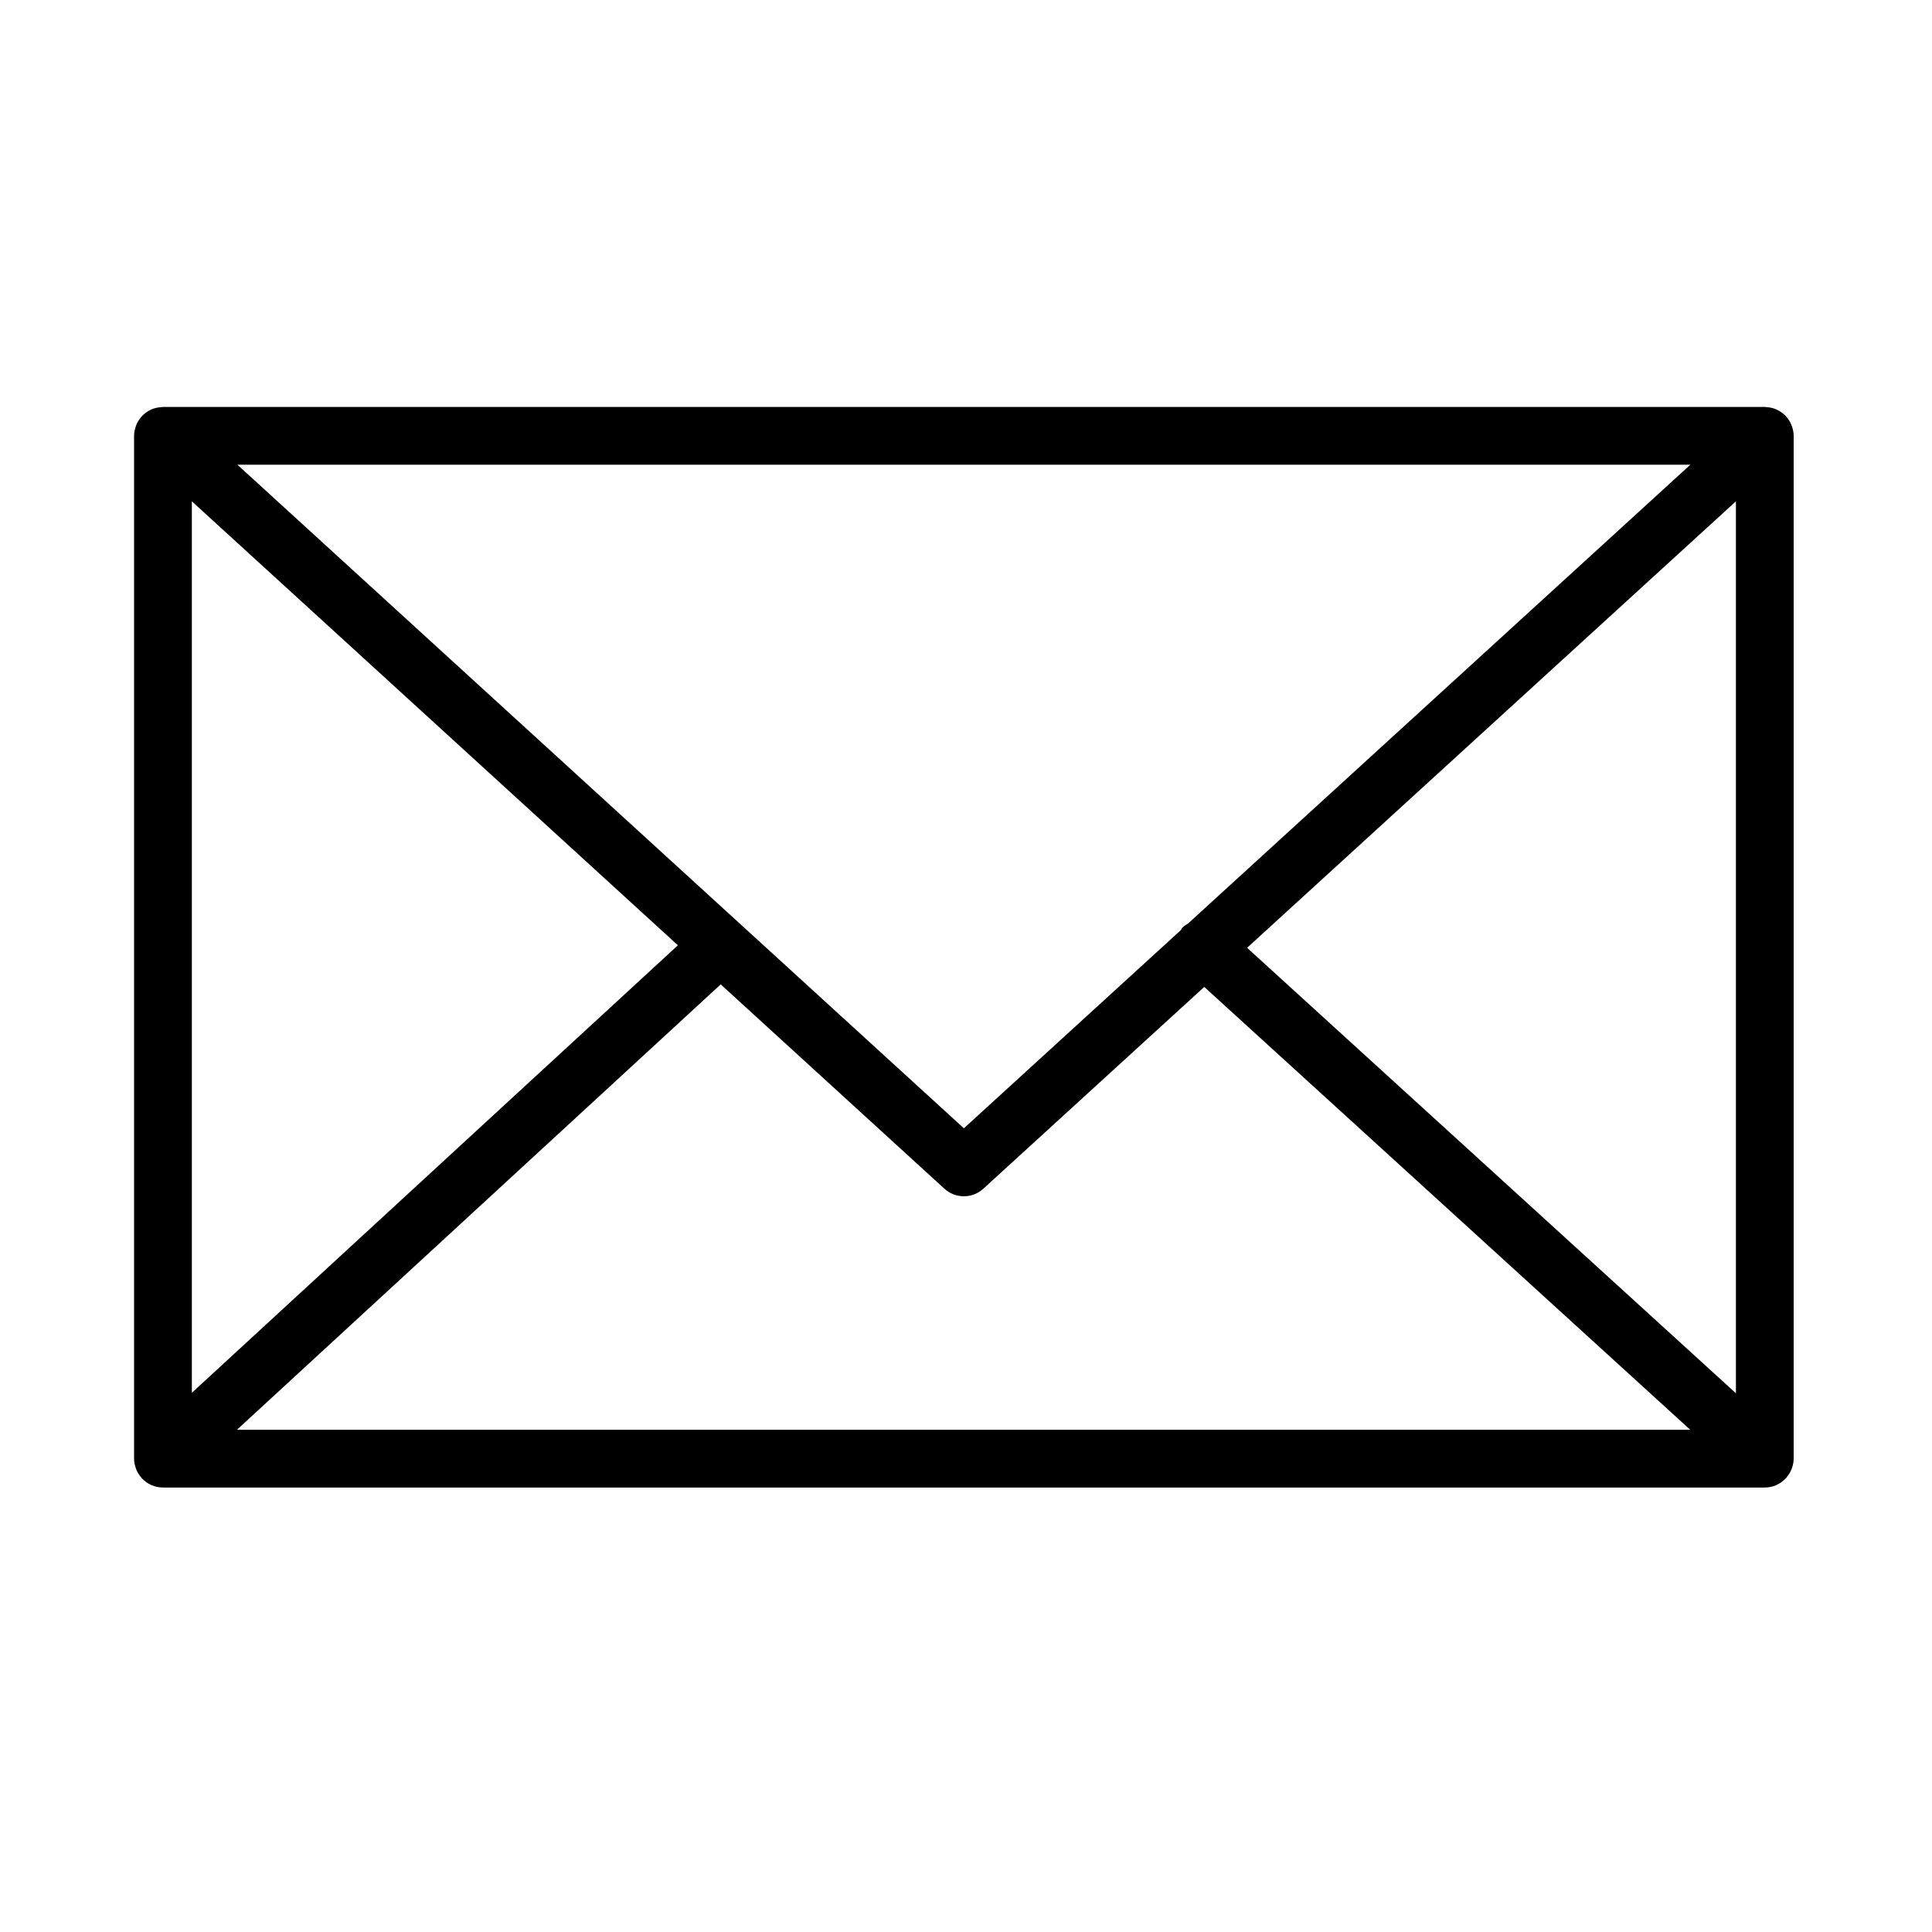
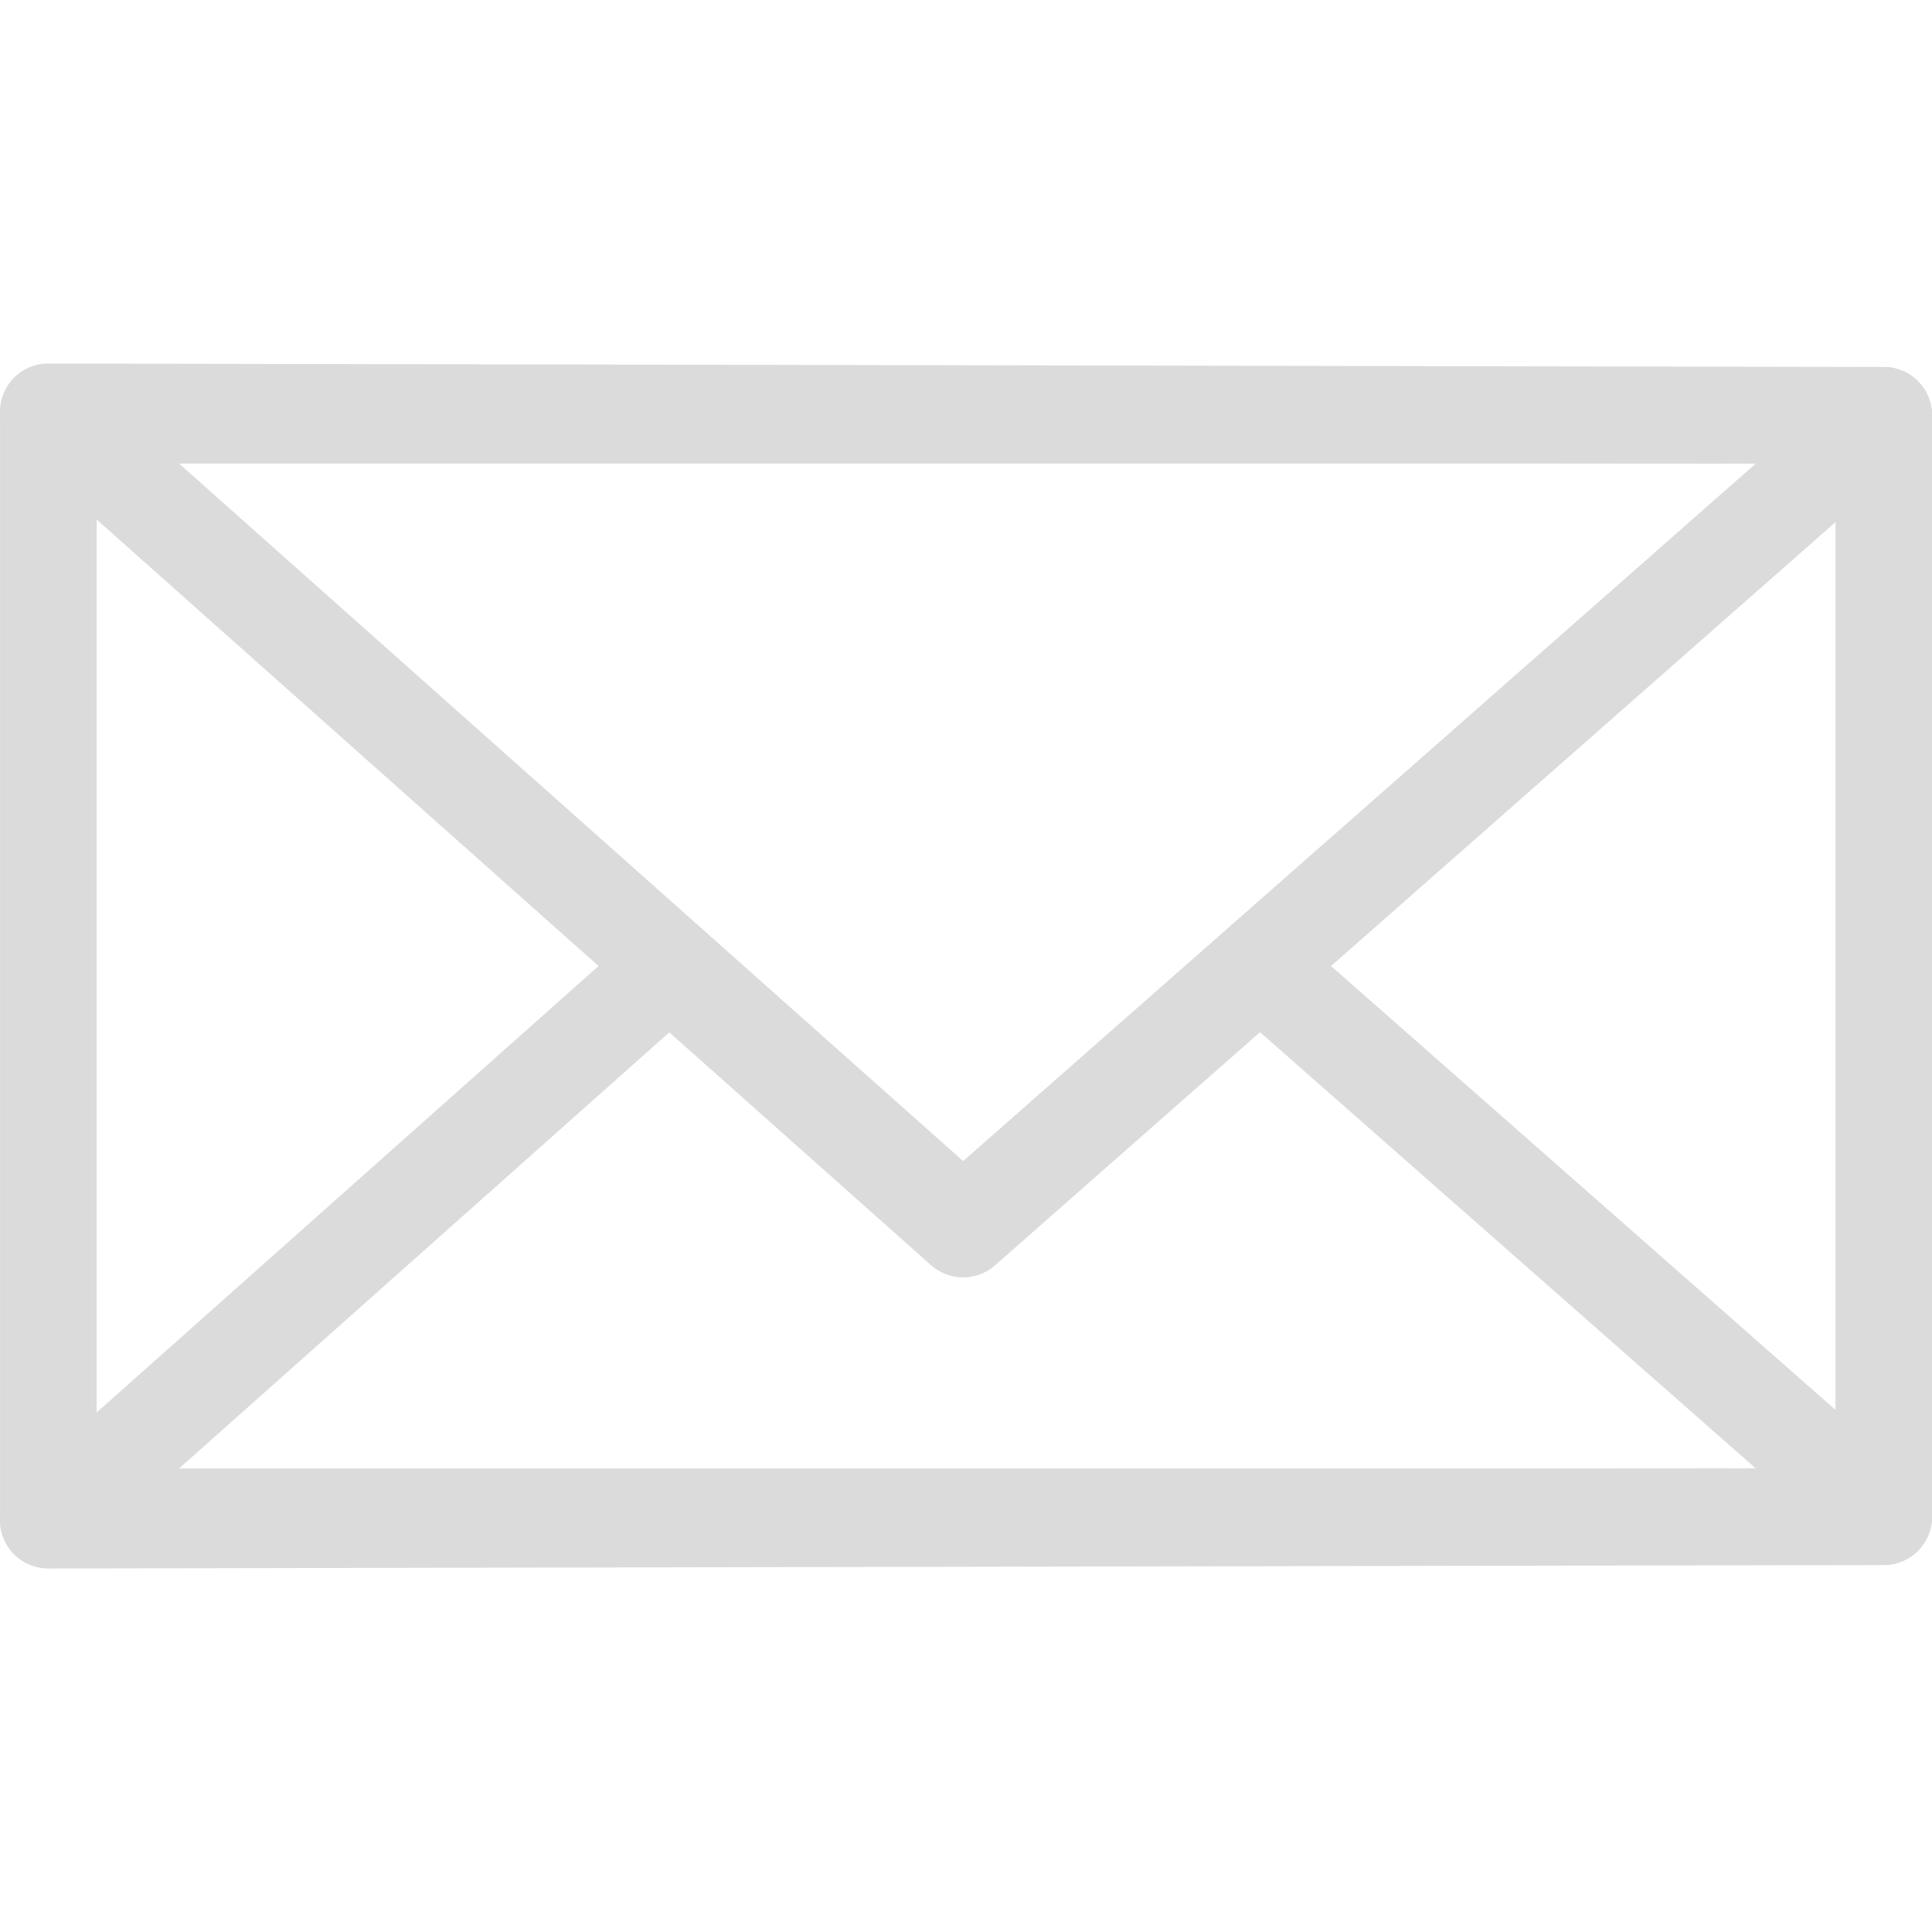
- <svg xmlns="http://www.w3.org/2000/svg" id="Layer_1" style="enable-background:new 0 0 100.354 100.352;" version="1.1" viewBox="0 0 100.354 100.352" xml:space="preserve">
-   <path d="M93.09,76.224c0.047-0.145,0.079-0.298,0.079-0.459V22.638c0-0.162-0.032-0.316-0.08-0.462  c-0.007-0.02-0.011-0.04-0.019-0.06c-0.064-0.171-0.158-0.325-0.276-0.46c-0.008-0.009-0.009-0.02-0.017-0.029  c-0.005-0.005-0.011-0.007-0.016-0.012c-0.126-0.134-0.275-0.242-0.442-0.323c-0.013-0.006-0.023-0.014-0.036-0.02  c-0.158-0.071-0.33-0.111-0.511-0.123c-0.018-0.001-0.035-0.005-0.053-0.005c-0.017-0.001-0.032-0.005-0.049-0.005H8.465  c-0.017,0-0.033,0.004-0.05,0.005c-0.016,0.001-0.032,0.004-0.048,0.005c-0.183,0.012-0.358,0.053-0.518,0.125  c-0.01,0.004-0.018,0.011-0.028,0.015c-0.17,0.081-0.321,0.191-0.448,0.327c-0.005,0.005-0.011,0.006-0.016,0.011  c-0.008,0.008-0.009,0.019-0.017,0.028c-0.118,0.135-0.213,0.29-0.277,0.461c-0.008,0.02-0.012,0.04-0.019,0.061  c-0.048,0.146-0.08,0.3-0.08,0.462v53.128c0,0.164,0.033,0.32,0.082,0.468c0.007,0.02,0.011,0.039,0.018,0.059  c0.065,0.172,0.161,0.327,0.28,0.462c0.007,0.008,0.009,0.018,0.016,0.026c0.006,0.007,0.014,0.011,0.021,0.018  c0.049,0.051,0.103,0.096,0.159,0.14c0.025,0.019,0.047,0.042,0.073,0.06c0.066,0.046,0.137,0.083,0.21,0.117  c0.018,0.008,0.034,0.021,0.052,0.028c0.181,0.077,0.38,0.121,0.589,0.121h83.204c0.209,0,0.408-0.043,0.589-0.121  c0.028-0.012,0.054-0.03,0.081-0.044c0.062-0.031,0.124-0.063,0.181-0.102c0.03-0.021,0.057-0.048,0.086-0.071  c0.051-0.041,0.101-0.082,0.145-0.129c0.008-0.008,0.017-0.014,0.025-0.022c0.008-0.009,0.01-0.021,0.018-0.03  c0.117-0.134,0.211-0.288,0.275-0.458C93.078,76.267,93.083,76.246,93.09,76.224z M9.965,26.04l25.247,23.061L9.965,72.346V26.04z   M61.711,47.971c-0.104,0.068-0.214,0.125-0.301,0.221c-0.033,0.036-0.044,0.083-0.073,0.121l-11.27,10.294L12.331,24.138h75.472  L61.711,47.971z M37.436,51.132l11.619,10.613c0.287,0.262,0.649,0.393,1.012,0.393s0.725-0.131,1.011-0.393l11.475-10.481  l25.243,23.002H12.309L37.436,51.132z M64.778,49.232L90.169,26.04v46.33L64.778,49.232z" />
+ <svg xmlns="http://www.w3.org/2000/svg" viewBox="0 0 185.208 185.208">
+   <g transform="translate(952.567 -1192.557)">
+     <path d="M-172.905-1050.923c3.398-2.537 2.999-7.828 0-10.827l-36.204-36.205c-3-2.999-7.829-2.999-10.828 0l-58.717 58.615-58.638 58.536c-3.025 18.772-6.13 37.622-9.156 56.394l56.181-9.368c30.373-30.373 44.725-44.671 59.212-59.103 14.486-14.432 28.733-28.625 58.15-58.042z" opacity="1" fill="none" fill-opacity="1" fill-rule="nonzero" stroke="#dbdbdb" stroke-width="9.26" stroke-linecap="round" stroke-linejoin="round" stroke-miterlimit="6.2" stroke-dasharray="none" stroke-dashoffset="0" stroke-opacity="1" paint-order="normal" class="stroke-000000" />
+     <rect height="67.307" ry="5.082" transform="rotate(135)" width="11.067" x="-601.165" y="865.359" opacity="1" fill="#dbdbdb" fill-opacity="1" fill-rule="nonzero" stroke="none" stroke-width="9.26" stroke-linecap="round" stroke-linejoin="round" stroke-miterlimit="6.2" stroke-dasharray="none" stroke-dashoffset="0" stroke-opacity="1" paint-order="normal" class="fill-000000" />
+     <path d="m-312.874-925.234-32.299-32.298-1.275 33.122z" fill="#dbdbdb" stroke="none" stroke-width=".265px" stroke-linecap="butt" stroke-linejoin="miter" stroke-opacity="1" class="fill-000000" />
+     <rect height="67.307" ry="5.082" transform="rotate(135)" width="11.067" x="-467.454" y="865.783" opacity="1" fill="#dbdbdb" fill-opacity="1" fill-rule="nonzero" stroke="none" stroke-width="9.26" stroke-linecap="round" stroke-linejoin="round" stroke-miterlimit="6.2" stroke-dasharray="none" stroke-dashoffset="0" stroke-opacity="1" paint-order="normal" class="fill-000000" />
+   </g>
+   <g transform="translate(221.447 -535.307)">
+     <ellipse cx="-352.555" cy="-1716.312" rx="5.334" ry="5.342" opacity="1" fill="#dbdbdb" fill-opacity="1" fill-rule="nonzero" stroke="none" stroke-width="9.26" stroke-linecap="round" stroke-linejoin="round" stroke-miterlimit="4" stroke-dasharray="none" stroke-dashoffset="0" stroke-opacity="1" paint-order="normal" class="fill-000000" />
+     <path d="M-352.555-1698.49v37.859" fill="none" stroke="#dbdbdb" stroke-width="9.26" stroke-linecap="round" stroke-linejoin="round" stroke-miterlimit="4" stroke-dasharray="none" stroke-opacity="1" class="stroke-000000" />
+     <path d="M-436.722-1743.288a3.806 3.806 0 0 0-3.807 3.822v103.568a3.807 3.807 0 0 0 3.807 3.823h23.24v36.286l71.375-36.286h73.718a3.807 3.807 0 0 0 3.808-3.823v-103.568a3.807 3.807 0 0 0-3.808-3.822z" opacity="1" fill="none" fill-opacity="1" fill-rule="nonzero" stroke="#dbdbdb" stroke-width="9.26" stroke-linecap="round" stroke-linejoin="round" stroke-miterlimit="6.2" stroke-dasharray="none" stroke-dashoffset="0" stroke-opacity="1" paint-order="normal" class="stroke-000000" />
+   </g>
+   <path d="M-1849.964-304.31h41.123l69.633-108.803h65.031M-1674.177-413.113l-39.659-19.993M-1674.177-413.113l-39.659 19.993M-1674.177-304.31l-39.659-19.993M-1674.177-304.31l-39.659 19.993" transform="translate(800.598 -640.885)" fill="none" stroke="#dbdbdb" stroke-width="9.26" stroke-linecap="round" stroke-linejoin="round" stroke-miterlimit="4" stroke-dasharray="none" stroke-opacity="1" class="stroke-000000" />
+   <path d="M-1850.01-413.105h41.122l69.633 108.803h65.031" transform="translate(800.598 -640.885)" fill="none" stroke="#dbdbdb" stroke-width="9.26" stroke-linecap="round" stroke-linejoin="round" stroke-miterlimit="4" stroke-dasharray="none" stroke-opacity="1" class="stroke-000000" />
+   <path d="M-867.121-414.187h104.674a6.063 6.063 0 0 1 6.088 6.065v144.094a6.063 6.063 0 0 1-6.088 6.064h-104.674a6.063 6.063 0 0 1-6.088-6.064v-144.094a6.063 6.063 0 0 1 6.088-6.065z" transform="translate(-152.686 -1062.231)" opacity="1" fill="none" fill-opacity="1" fill-rule="nonzero" stroke="#dbdbdb" stroke-width="9.26" stroke-linecap="round" stroke-linejoin="round" stroke-miterlimit="6.2" stroke-dasharray="none" stroke-dashoffset="0" stroke-opacity="1" paint-order="normal" class="stroke-000000" />
+   <path d="M-872.764-428.604h116.317M-847.834-394.01v115.87M-814.784-394.01v115.87M-781.734-394.01v115.87M-831.685-433.911h34.16" transform="translate(-152.686 -1062.231)" fill="none" stroke="#dbdbdb" stroke-width="9.26" stroke-linecap="round" stroke-linejoin="round" stroke-miterlimit="4" stroke-dasharray="none" stroke-opacity="1" class="stroke-000000" />
+   <path d="M-508.094-666.261v50.635c0 1.263-.843 2.28-1.89 2.28h-172.174c-1.047 0-1.89-1.017-1.89-2.28v-50.635" transform="translate(-1598.046 -706.143)" opacity="1" fill="none" fill-opacity="1" fill-rule="nonzero" stroke="#dbdbdb" stroke-width="9.26" stroke-linecap="round" stroke-linejoin="round" stroke-miterlimit="6.2" stroke-dasharray="none" stroke-dashoffset="0" stroke-opacity="1" paint-order="normal" class="stroke-000000" />
+   <path d="M-155.801-47.138v-150.835M-155.801-197.973l-43.482 44.424M-155.801-197.973l43.481 44.424" transform="matrix(1 0 0 -1 -2038.315 -1543.921)" fill="none" stroke="#dbdbdb" stroke-width="9.26" stroke-linecap="round" stroke-linejoin="round" stroke-miterlimit="4" stroke-dasharray="none" stroke-opacity="1" class="stroke-000000" />
+   <path d="M-190.138-620.904v-175.781M-154.995-620.804h-70.287M-154.995-796.785h-70.286" transform="translate(-1608.223 -699.374)" fill="none" stroke="#dbdbdb" stroke-width="9.26" stroke-linecap="round" stroke-linejoin="round" stroke-miterlimit="4" stroke-dasharray="none" stroke-opacity="1" class="stroke-000000" />
+   <path d="M-1004.936-1676.12h175.823M-1004.936-1735.305h175.823M-1004.936-1616.934h175.823" transform="translate(394.573 -528.726)" fill="none" stroke="#dbdbdb" stroke-width="9.26" stroke-linecap="round" stroke-linejoin="round" stroke-miterlimit="4" stroke-dasharray="none" stroke-opacity="1" class="stroke-000000" />
+   <g stroke-width=".7">
+     <path d="M-127.05-111.185v84.94h-97.204v-120.686 0h59.76" transform="matrix(1.40223 0 0 1.45557 910.18 -1653.36)" opacity="1" fill="none" fill-opacity="1" fill-rule="nonzero" stroke="#dbdbdb" stroke-width="6.482" stroke-linecap="round" stroke-linejoin="round" stroke-miterlimit="6.2" stroke-dasharray="none" stroke-dashoffset="0" stroke-opacity="1" paint-order="normal" class="stroke-000000" />
+     <path d="M-128.344-109.95h-36.15c-.717 0-1.294-.55-1.294-1.235v-34.51c0-.685.577-1.236 1.294-1.236l37.444 35.746c0 .684-.577 1.235-1.294 1.235z" transform="matrix(1.40223 0 0 1.45557 910.18 -1653.36)" opacity="1" fill="none" fill-opacity="1" fill-rule="nonzero" stroke="#dbdbdb" stroke-width="6.482" stroke-linecap="round" stroke-linejoin="round" stroke-miterlimit="4" stroke-dasharray="none" stroke-dashoffset="0" stroke-opacity="1" paint-order="normal" class="stroke-000000" />
+   </g>
+   <g stroke-width=".715">
+     <g stroke-width=".872">
+       <path d="M1064.034-145.824v108.35h-118.37v-153.947 0h72.773" transform="matrix(1.15126 0 0 1.14297 -1679.299 -1277.358)" opacity="1" fill="none" fill-opacity="1" fill-rule="nonzero" stroke="#dbdbdb" stroke-width="8.073" stroke-linecap="round" stroke-linejoin="round" stroke-miterlimit="6.2" stroke-dasharray="none" stroke-dashoffset="0" stroke-opacity="1" paint-order="normal" class="stroke-000000" />
+       <path d="M1062.458-144.248h-44.021a1.572 1.572 0 0 1-1.576-1.576v-44.021c0-.873.703-1.576 1.576-1.576l45.597 45.597c0 .873-.703 1.576-1.576 1.576z" transform="matrix(1.15126 0 0 1.14297 -1679.299 -1277.358)" opacity="1" fill="none" fill-opacity="1" fill-rule="nonzero" stroke="#dbdbdb" stroke-width="8.073" stroke-linecap="round" stroke-linejoin="round" stroke-miterlimit="4" stroke-dasharray="none" stroke-dashoffset="0" stroke-opacity="1" paint-order="normal" class="stroke-000000" />
+     </g>
+     <path d="M-203.727-65.836h56.15M-203.727-86.588h56.15M-203.727-45.084h56.15" transform="matrix(1.40338 0 0 1.39531 -274.77 -1289.345)" fill="none" stroke="#dbdbdb" stroke-width="6.618" stroke-linecap="round" stroke-linejoin="round" stroke-miterlimit="4" stroke-dasharray="none" stroke-opacity="1" class="stroke-000000" />
+   </g>
+   <path d="M-1479.304-1348.614h131.96l43.988 43.987v131.961h-175.948v-175.948z" transform="translate(848.772 -518.755)" opacity="1" fill="none" fill-opacity="1" fill-rule="nonzero" stroke="#dbdbdb" stroke-width="9.26" stroke-linecap="butt" stroke-linejoin="round" stroke-miterlimit="4" stroke-dasharray="none" stroke-dashoffset="0" stroke-opacity="1" paint-order="normal" class="stroke-000000" />
+   <path d="M-1427.669-1348.614h72.677v47.425h-72.677z" transform="translate(848.772 -518.755)" opacity="1" fill="none" fill-opacity="1" fill-rule="nonzero" stroke="#dbdbdb" stroke-width="9.26" stroke-linecap="butt" stroke-linejoin="round" stroke-miterlimit="4" stroke-dasharray="none" stroke-dashoffset="0" stroke-opacity="1" paint-order="normal" class="stroke-000000" />
+   <path d="M-1377.394-1332.878v15.496" transform="translate(848.772 -518.755)" fill="none" stroke="#dbdbdb" stroke-width="9.26" stroke-linecap="round" stroke-linejoin="round" stroke-miterlimit="4" stroke-dasharray="none" stroke-opacity="1" class="stroke-000000" />
+   <g stroke-width=".868">
+     <path d="M-3414.003 67.181h98.601v61.57h-98.601z" transform="matrix(1.15223 0 0 1.15223 3334.345 -1839.771)" opacity="1" fill="none" fill-opacity="1" fill-rule="nonzero" stroke="#dbdbdb" stroke-width="8.037" stroke-linecap="butt" stroke-linejoin="round" stroke-miterlimit="4" stroke-dasharray="none" stroke-dashoffset="0" stroke-opacity="1" paint-order="normal" class="stroke-000000" />
+     <g stroke-width=".868">
+       <path d="M-3332.235 86.816h-64.935M-3332.235 109.116h-64.935" transform="matrix(1.15223 0 0 1.15223 3334.345 -1839.771)" fill="none" stroke="#dbdbdb" stroke-width="8.037" stroke-linecap="round" stroke-linejoin="round" stroke-miterlimit="4" stroke-dasharray="none" stroke-opacity="1" class="stroke-000000" />
+     </g>
+   </g>
+   <path d="M-270.94-413.34v22.494m-104.458 0v-62.72h64.22" transform="translate(1470.528 -1839.253)" opacity="1" fill="none" fill-opacity="1" fill-rule="nonzero" stroke="#dbdbdb" stroke-width="9.26" stroke-linecap="butt" stroke-linejoin="round" stroke-miterlimit="6.2" stroke-dasharray="none" stroke-dashoffset="0" stroke-opacity="1" paint-order="normal" class="stroke-000000" />
+   <path d="M-272.332-411.949h-38.847c-.77 0-1.39-.62-1.39-1.39v-38.837c0-.77.62-1.39 1.39-1.39l40.238 40.227c0 .77-.62 1.39-1.39 1.39z" transform="translate(1470.528 -1839.253)" opacity="1" fill="none" fill-opacity="1" fill-rule="nonzero" stroke="#dbdbdb" stroke-width="9.26" stroke-linecap="round" stroke-linejoin="round" stroke-miterlimit="4" stroke-dasharray="none" stroke-dashoffset="0" stroke-opacity="1" paint-order="normal" class="stroke-000000" />
+   <path d="M-263.93-373.522h12.753" transform="translate(1470.528 -1839.253)" fill="none" stroke="#dbdbdb" stroke-width="9.26" stroke-linecap="round" stroke-linejoin="round" stroke-miterlimit="4" stroke-dasharray="none" stroke-opacity="1" class="stroke-000000" />
+   <path d="M-374.822-325.246h-36.322v-64.504h175.948v64.504h-33.492" transform="translate(1470.528 -1839.253)" opacity="1" fill="none" fill-opacity="1" fill-rule="nonzero" stroke="#dbdbdb" stroke-width="9.26" stroke-linecap="butt" stroke-linejoin="round" stroke-miterlimit="4" stroke-dasharray="none" stroke-dashoffset="0" stroke-opacity="1" paint-order="normal" class="stroke-000000" />
+   <path d="M-181.739-68.86h60.34M-181.739-50.007h60.34" transform="translate(1298.927 -2087.982)" fill="none" stroke="#dbdbdb" stroke-width="9.26" stroke-linecap="round" stroke-linejoin="round" stroke-miterlimit="4" stroke-dasharray="none" stroke-opacity="1" class="stroke-000000" />
+   <path d="M-204.636-89.977h106.135v61.087h-106.135z" transform="translate(1298.927 -2087.982)" opacity="1" fill="none" fill-opacity="1" fill-rule="nonzero" stroke="#dbdbdb" stroke-width="9.26" stroke-linecap="butt" stroke-linejoin="round" stroke-miterlimit="4" stroke-dasharray="none" stroke-dashoffset="0" stroke-opacity="1" paint-order="normal" class="stroke-000000" />
+   <path d="m-1479.199 143.768 175.855-175.855M-1479.199-32.087l175.855 175.855" transform="translate(-407.09 -705.006)" fill="none" stroke="#dbdbdb" stroke-width="9.26" stroke-linecap="round" stroke-linejoin="round" stroke-miterlimit="4" stroke-dasharray="none" stroke-opacity="1" class="stroke-000000" />
+   <g transform="translate(482.298 -865.099)">
+     <ellipse cx="-344.666" cy="-2283.139" rx="57.372" ry="56.435" transform="rotate(-45.005)" opacity="1" fill="none" fill-opacity="1" fill-rule="nonzero" stroke="#dbdbdb" stroke-width="9.26" stroke-linecap="round" stroke-linejoin="round" stroke-miterlimit="4" stroke-dasharray="none" stroke-dashoffset="0" stroke-opacity="1" paint-order="normal" class="stroke-000000" />
+     <path d="m-1738.941-1251.822-79.106-79.12" fill="none" stroke="#dbdbdb" stroke-width="9.26" stroke-linecap="round" stroke-linejoin="round" stroke-miterlimit="4" stroke-dasharray="none" stroke-opacity="1" class="stroke-000000" />
+   </g>
+   <path d="M-925.982-1197.013h-35.149v-18.315 0h35.149z" transform="translate(1230.336 -652.04)" opacity="1" fill="none" fill-opacity="1" fill-rule="nonzero" stroke="#dbdbdb" stroke-width="9.26" stroke-linecap="round" stroke-linejoin="round" stroke-miterlimit="6.2" stroke-dasharray="none" stroke-dashoffset="0" stroke-opacity="1" paint-order="normal" class="stroke-000000" />
+   <path d="M-80.133-22.106h-142.87v-157.632 0h142.87z" transform="translate(438.348 -1669.315)" opacity="1" fill="none" fill-opacity="1" fill-rule="nonzero" stroke="#dbdbdb" stroke-width="9.26" stroke-linecap="round" stroke-linejoin="round" stroke-miterlimit="6.2" stroke-dasharray="none" stroke-dashoffset="0" stroke-opacity="1" paint-order="normal" class="stroke-000000" />
+   <path d="M-106.552-167.136h-90.033v-6.89 0h90.033z" transform="translate(438.348 -1669.315)" opacity="1" fill="none" fill-opacity="1" fill-rule="nonzero" stroke="#dbdbdb" stroke-width="9.26" stroke-linecap="round" stroke-linejoin="round" stroke-miterlimit="6.2" stroke-dasharray="none" stroke-dashoffset="0" stroke-opacity="1" paint-order="normal" class="stroke-000000" />
+   <g stroke-width=".859">
+     <path d="M-3788.422-212.559h68.377M-3788.422-237.183h68.377M-3788.422-187.934h68.377M-3788.991-163.31h68.377" transform="matrix(1.16492 0 0 1.16273 4660.502 -1532.594)" fill="none" stroke="#dbdbdb" stroke-width="7.957" stroke-linecap="round" stroke-linejoin="round" stroke-miterlimit="4" stroke-dasharray="none" stroke-opacity="1" class="stroke-000000" />
+   </g>
+   <g transform="translate(-1540.737 -705.196)">
+     <ellipse cx="704.225" cy="-258.695" rx="23.977" ry="23.822" transform="matrix(.5075 -.86165 .8703 .49253 0 0)" opacity="1" fill="none" fill-opacity="1" fill-rule="nonzero" stroke="#dbdbdb" stroke-width="9.261" stroke-linecap="round" stroke-linejoin="round" stroke-miterlimit="4" stroke-dasharray="none" stroke-dashoffset="0" stroke-opacity="1" paint-order="normal" class="stroke-000000" />
+     <path d="m185.263-702.973-32.843-18.586" fill="none" stroke="#dbdbdb" stroke-width="9.26" stroke-linecap="round" stroke-linejoin="round" stroke-miterlimit="4" stroke-dasharray="none" stroke-opacity="1" class="stroke-000000" />
+     <ellipse cx="-519.544" cy="454.936" rx="23.977" ry="23.822" transform="matrix(.5075 .86165 .8703 -.49253 0 0)" opacity="1" fill="none" fill-opacity="1" fill-rule="nonzero" stroke="#dbdbdb" stroke-width="9.261" stroke-linecap="round" stroke-linejoin="round" stroke-miterlimit="4" stroke-dasharray="none" stroke-dashoffset="0" stroke-opacity="1" paint-order="normal" class="stroke-000000" />
+     <path d="m185.263-702.973-32.843 18.587M185.27-702.97l98.805-29.777M185.27-702.97l98.805 29.778" fill="none" stroke="#dbdbdb" stroke-width="9.26" stroke-linecap="round" stroke-linejoin="round" stroke-miterlimit="4" stroke-dasharray="none" stroke-opacity="1" class="stroke-000000" />
+   </g>
+   <g transform="matrix(1.5227 0 0 1.52124 316.385 -1420.395)" stroke-width=".657">
+     <path d="M-5468.298 2139.315v-72.696M-5468.298 2503.45v-246.957" transform="matrix(.26458 0 0 .26458 -244.173 -97.607)" fill="none" stroke="#dbdbdb" stroke-width="22.997" stroke-linecap="round" stroke-linejoin="round" stroke-miterlimit="4" stroke-dasharray="none" stroke-opacity="1" class="stroke-000000" />
+     <circle cx="-1690.993" cy="483.921" r="15.502" opacity="1" fill="none" fill-opacity="1" fill-rule="nonzero" stroke="#dbdbdb" stroke-width="6.085" stroke-linecap="round" stroke-linejoin="bevel" stroke-miterlimit="4" stroke-dasharray="none" stroke-dashoffset="0" stroke-opacity="1" paint-order="normal" class="stroke-000000" />
+   </g>
+   <g transform="matrix(1.5227 0 0 1.52124 318.893 -1420.395)" stroke-width=".657">
+     <path d="M-5314.755 2305.239v-238.62M-5314.755 2503.45v-81.033" transform="matrix(.26458 0 0 .26458 -244.173 -97.607)" fill="none" stroke="#dbdbdb" stroke-width="22.997" stroke-linecap="round" stroke-linejoin="round" stroke-miterlimit="4" stroke-dasharray="none" stroke-opacity="1" class="stroke-000000" />
+     <circle cx="-1650.368" cy="527.822" r="15.502" opacity="1" fill="none" fill-opacity="1" fill-rule="nonzero" stroke="#dbdbdb" stroke-width="6.085" stroke-linecap="round" stroke-linejoin="bevel" stroke-miterlimit="4" stroke-dasharray="none" stroke-dashoffset="0" stroke-opacity="1" paint-order="normal" class="stroke-000000" />
+   </g>
+   <g transform="matrix(1.5227 0 0 1.52124 274.192 -1418.768)" stroke-width=".657">
+     <path d="M-5044.034 2186.723v-124.144M-5044.034 2499.41V2303.9" transform="matrix(.26458 0 0 .26458 -244.173 -97.607)" fill="none" stroke="#dbdbdb" stroke-width="22.997" stroke-linecap="round" stroke-linejoin="round" stroke-miterlimit="4" stroke-dasharray="none" stroke-opacity="1" class="stroke-000000" />
+     <circle cx="-1578.74" cy="496.465" r="15.502" opacity="1" fill="none" fill-opacity="1" fill-rule="nonzero" stroke="#dbdbdb" stroke-width="6.085" stroke-linecap="round" stroke-linejoin="bevel" stroke-miterlimit="4" stroke-dasharray="none" stroke-dashoffset="0" stroke-opacity="1" paint-order="normal" class="stroke-000000" />
+   </g>
+   <path d="M-2262.117-1850.649h116.03v175.953h-116.03z" transform="translate(15.946 -16.722)" opacity="1" fill="none" fill-opacity="1" fill-rule="nonzero" stroke="#dbdbdb" stroke-width="9.26" stroke-linecap="round" stroke-linejoin="round" stroke-miterlimit="6.2" stroke-dasharray="none" stroke-dashoffset="0" stroke-opacity="1" paint-order="normal" class="stroke-000000" />
+   <path d="M-2212.108-1762.673h132.042M-2080.066-1762.673l-38.89 38.051M-2080.066-1762.673l-38.89-38.051" transform="translate(15.946 -16.722)" fill="none" stroke="#dbdbdb" stroke-width="9.26" stroke-linecap="round" stroke-linejoin="round" stroke-miterlimit="4" stroke-dasharray="none" stroke-opacity="1" class="stroke-000000" />
+   <path d="M-1895.171-1873.834h116.03v175.953h-116.03z" transform="translate(28.646 6.463)" opacity="1" fill="none" fill-opacity="1" fill-rule="nonzero" stroke="#dbdbdb" stroke-width="9.26" stroke-linecap="round" stroke-linejoin="round" stroke-miterlimit="6.2" stroke-dasharray="none" stroke-dashoffset="0" stroke-opacity="1" paint-order="normal" class="stroke-000000" />
+   <path d="M-1713.12-1785.858h-132.043M-1845.162-1785.858l38.889 38.051M-1845.162-1785.858l38.889-38.051" transform="translate(28.646 6.463)" fill="none" stroke="#dbdbdb" stroke-width="9.26" stroke-linecap="round" stroke-linejoin="round" stroke-miterlimit="4" stroke-dasharray="none" stroke-opacity="1" class="stroke-000000" />
+   <path d="M-822.946-666.604v50.635c0 1.263-.843 2.28-1.89 2.28H-997.01c-1.047 0-1.89-1.017-1.89-2.28v-50.635" transform="translate(-1649.078 -705.8)" opacity="1" fill="none" fill-opacity="1" fill-rule="nonzero" stroke="#dbdbdb" stroke-width="9.26" stroke-linecap="round" stroke-linejoin="round" stroke-miterlimit="6.2" stroke-dasharray="none" stroke-dashoffset="0" stroke-opacity="1" paint-order="normal" class="stroke-000000" />
+   <path d="M-155.801-47.138v-150.835M-155.801-197.973l-43.482 44.424M-155.801-197.973l43.481 44.424" transform="translate(-2404.2 -1298.81)" fill="none" stroke="#dbdbdb" stroke-width="9.26" stroke-linecap="round" stroke-linejoin="round" stroke-miterlimit="4" stroke-dasharray="none" stroke-opacity="1" class="stroke-000000" />
+   <path d="M292.199-1203.883H467.98" transform="translate(244.173 202.685)" fill="none" stroke="#dbdbdb" stroke-width="9.26" stroke-linecap="round" stroke-linejoin="round" stroke-miterlimit="4" stroke-dasharray="none" stroke-opacity="1" class="stroke-000000" />
+   <path d="M-239.46-110.08h175.783M-151.568-197.971V-22.19" transform="translate(396.573 -910.682)" fill="none" stroke="#dbdbdb" stroke-width="9.26" stroke-linecap="round" stroke-linejoin="round" stroke-miterlimit="4" stroke-dasharray="none" stroke-opacity="1" class="stroke-000000" />
+   <g transform="translate(-156.902 -990.181)">
+     <ellipse cx="-840.6" cy="-2602.197" rx="57.372" ry="56.435" transform="rotate(-45.005)" opacity="1" fill="none" fill-opacity="1" fill-rule="nonzero" stroke="#dbdbdb" stroke-width="9.26" stroke-linecap="round" stroke-linejoin="round" stroke-miterlimit="4" stroke-dasharray="none" stroke-dashoffset="0" stroke-opacity="1" paint-order="normal" class="stroke-000000" />
+     <path d="m-2315.174-1126.74-79.106-79.12M-2472.248-1245.753h76.1M-2434.198-1283.803v76.1" fill="none" stroke="#dbdbdb" stroke-width="9.26" stroke-linecap="round" stroke-linejoin="round" stroke-miterlimit="4" stroke-dasharray="none" stroke-opacity="1" class="stroke-000000" />
+   </g>
+   <g transform="translate(307.534 -899.31)">
+     <ellipse cx="-566.176" cy="-2456.273" rx="57.372" ry="56.435" transform="rotate(-45.005)" opacity="1" fill="none" fill-opacity="1" fill-rule="nonzero" stroke="#dbdbdb" stroke-width="9.26" stroke-linecap="round" stroke-linejoin="round" stroke-miterlimit="4" stroke-dasharray="none" stroke-dashoffset="0" stroke-opacity="1" paint-order="normal" class="stroke-000000" />
+     <path d="m-2017.97-1217.612-79.106-79.12M-2175.044-1336.625h76.099" fill="none" stroke="#dbdbdb" stroke-width="9.26" stroke-linecap="round" stroke-linejoin="round" stroke-miterlimit="4" stroke-dasharray="none" stroke-opacity="1" class="stroke-000000" />
+   </g>
+   <g transform="translate(236.723 -619.44)">
+     <text style="line-height:3.35" x="-2507.133" xml:space="preserve" y="-1592.797" font-style="normal" font-weight="400" font-size="64.968px" font-family="sans-serif" letter-spacing="0" word-spacing="0" fill="#dbdbdb" fill-opacity="1" stroke="none" stroke-width=".265" class="fill-000000" />
+     <ellipse cx="-598.089" cy="-2883.944" rx="57.372" ry="56.435" transform="rotate(-45.005)" opacity="1" fill="none" fill-opacity="1" fill-rule="nonzero" stroke="#dbdbdb" stroke-width="9.26" stroke-linecap="round" stroke-linejoin="round" stroke-miterlimit="4" stroke-dasharray="none" stroke-dashoffset="0" stroke-opacity="1" paint-order="normal" class="stroke-000000" />
+     <path d="m-2342.916-1497.48-79.105-79.121" fill="none" stroke="#dbdbdb" stroke-width="9.26" stroke-linecap="round" stroke-linejoin="round" stroke-miterlimit="4" stroke-dasharray="none" stroke-opacity="1" class="stroke-000000" />
+   </g>
+   <path d="M228.714-496.777h153.947v153.947H228.714z" transform="translate(-2876.688 -218.362)" opacity="1" fill="none" fill-opacity="1" fill-rule="nonzero" stroke="#dbdbdb" stroke-width="9.26" stroke-linecap="round" stroke-linejoin="round" stroke-miterlimit="6.2" stroke-dasharray="none" stroke-dashoffset="0" stroke-opacity="1" paint-order="normal" class="stroke-000000" />
+   <path d="M250.714-496.777v-22 0h153.948v153.947H382.66" transform="translate(-2876.688 -218.362)" opacity="1" fill="none" fill-opacity="1" fill-rule="nonzero" stroke="#dbdbdb" stroke-width="9.26" stroke-linecap="round" stroke-linejoin="round" stroke-miterlimit="6.2" stroke-dasharray="none" stroke-dashoffset="0" stroke-opacity="1" paint-order="normal" class="stroke-000000" />
+   <path d="M392.743-12.28h-71.21c-61.035 0-61.035-93.207 5.201-93.207H452.286M452.285-105.487l-38.889 38.051M452.285-105.487l-38.889-38.051" transform="translate(-68.211 -1330.237)" fill="none" stroke="#dbdbdb" stroke-width="9.26" stroke-linecap="round" stroke-linejoin="round" stroke-miterlimit="4" stroke-dasharray="none" stroke-opacity="1" class="stroke-000000" />
+   <path d="M-460.409-314.904h71.21c61.035 0 61.035-93.208-5.202-93.208h-125.551M-519.952-408.112l38.89 38.051M-519.952-408.112l38.89-38.05" transform="translate(300.927 -1027.612)" fill="none" stroke="#dbdbdb" stroke-width="9.26" stroke-linecap="round" stroke-linejoin="round" stroke-miterlimit="4" stroke-dasharray="none" stroke-opacity="1" class="stroke-000000" />
+   <path d="M184.027-110.906 88.823-22.978M184.027-110.906l-95.204-87.929" transform="translate(-1564.477 -874.12)" fill="none" stroke="#dbdbdb" stroke-width="9.26" stroke-linecap="round" stroke-linejoin="round" stroke-miterlimit="4" stroke-dasharray="none" stroke-opacity="1" class="stroke-000000" />
+   <path d="m-179.326-367.222 95.203 87.928M-179.326-367.222l95.203-87.929" transform="translate(-2428.276 -633.976)" fill="none" stroke="#dbdbdb" stroke-width="9.26" stroke-linecap="round" stroke-linejoin="round" stroke-miterlimit="4" stroke-dasharray="none" stroke-opacity="1" class="stroke-000000" />
+   <g stroke-width=".975">
+     <path d="m-158.467 96.672 38.89 38.05M-158.467 96.672l38.89-38.052" transform="matrix(1.02602 0 0 1.02564 -58.754 -1147.647)" fill="none" stroke="#dbdbdb" stroke-width="9.027" stroke-linecap="round" stroke-linejoin="round" stroke-miterlimit="4" stroke-dasharray="none" stroke-opacity="1" class="stroke-000000" />
+   </g>
+   <path d="M-629.803-110.386c0 27.68 16.681 52.636 42.264 63.229 25.583 10.593 55.03 4.738 74.611-14.836 19.58-19.573 25.438-49.01 14.841-74.583-10.597-25.574-35.13-42.246-62.82-42.246l-68.843.003" transform="translate(408.411 -869.673)" fill="none" stroke="#dbdbdb" stroke-width="9.26" stroke-linecap="butt" stroke-linejoin="miter" stroke-miterlimit="4" stroke-dasharray="none" stroke-opacity="1" class="stroke-000000" />
+   <path d="M-1514.972-863.954h-175.95l90.042-75.866zm-106.819 100.073h-46.532v-100.073h129.179v100.073h-46.533m-36.114-.118v-48.059 0h36.115v48.06" transform="translate(244.173 202.685)" opacity="1" fill="none" fill-opacity="1" fill-rule="nonzero" stroke="#dbdbdb" stroke-width="9.26" stroke-linecap="round" stroke-linejoin="round" stroke-miterlimit="4" stroke-dasharray="none" stroke-dashoffset="0" stroke-opacity="1" paint-order="normal" class="stroke-000000" />
+   <g stroke-width=".975">
+     <path d="m-158.467 96.672 38.89 38.05M-158.467 96.672l38.89-38.052" transform="matrix(-1.02602 0 0 1.02564 -683.137 -1181.514)" fill="none" stroke="#dbdbdb" stroke-width="9.027" stroke-linecap="round" stroke-linejoin="round" stroke-miterlimit="4" stroke-dasharray="none" stroke-opacity="1" class="stroke-000000" />
+   </g>
+   <path d="M-740.528-110.386c0 27.68-16.68 52.636-42.263 63.229-25.584 10.593-55.03 4.738-74.611-14.836-19.58-19.573-25.438-49.01-14.841-74.583 10.596-25.574 35.13-42.246 62.82-42.246l68.842.003" transform="translate(220.028 -903.54)" fill="none" stroke="#dbdbdb" stroke-width="9.26" stroke-linecap="butt" stroke-linejoin="miter" stroke-miterlimit="4" stroke-dasharray="none" stroke-opacity="1" class="stroke-000000" />
+   <g transform="translate(3.226 -934.832)">
+     <circle cx="-690.901" cy="-1105.169" r="87.974" transform="rotate(45)" opacity="1" fill="none" fill-opacity="1" fill-rule="nonzero" stroke="#dbdbdb" stroke-width="9.26" stroke-linecap="round" stroke-linejoin="round" stroke-miterlimit="4" stroke-dasharray="none" stroke-dashoffset="0" stroke-opacity="1" paint-order="normal" class="stroke-000000" />
+     <circle cx="-690.901" cy="-1105.169" r="59.536" transform="rotate(45)" opacity="1" fill="none" fill-opacity="1" fill-rule="nonzero" stroke="#dbdbdb" stroke-width="9.26" stroke-linecap="round" stroke-linejoin="round" stroke-miterlimit="4" stroke-dasharray="none" stroke-dashoffset="0" stroke-opacity="1" paint-order="normal" class="stroke-000000" />
+     <path d="m335.03-1227.915 20.05 20.05M230.783-1332.162l20.05 20.05M250.833-1227.915l-20.05 20.05M355.08-1332.162l-20.05 20.05" fill="none" stroke="#dbdbdb" stroke-width="9.26" stroke-linecap="round" stroke-linejoin="round" stroke-miterlimit="4" stroke-dasharray="none" stroke-opacity="1" class="stroke-000000" />
+   </g>
+   <g transform="translate(-47.294 -955.833)">
+     <ellipse cx="452.398" cy="693.554" rx="31.199" ry="31.635" transform="rotate(-90.006) skewX(-.011)" opacity="1" fill="none" fill-opacity="1" fill-rule="nonzero" stroke="#dbdbdb" stroke-width="9.26" stroke-linecap="round" stroke-linejoin="round" stroke-miterlimit="4" stroke-dasharray="none" stroke-dashoffset="0" stroke-opacity="1" paint-order="normal" class="stroke-000000" />
+     <path d="m837.762-452.34-112.587-.006M781.102-426.26l.006-26.059M799.03-430.775l.006-21.572M816.957-426.283l.006-26.058" fill="none" stroke="#dbdbdb" stroke-width="9.26" stroke-linecap="round" stroke-linejoin="round" stroke-miterlimit="4" stroke-dasharray="none" stroke-opacity="1" class="stroke-000000" />
+   </g>
+   <path d="m-112.512-183.042 38.32 95.425 102.595 6.956-78.912 65.932 25.087 99.723-87.09-54.676-87.09 54.676 25.088-99.723-78.913-65.932 102.595-6.956z" transform="matrix(.62427 0 0 .62366 1139.519 -970.624)" opacity="1" fill="none" fill-opacity="1" fill-rule="nonzero" stroke="#dbdbdb" stroke-width="14.841" stroke-linecap="round" stroke-linejoin="round" stroke-miterlimit="4" stroke-dasharray="none" stroke-dashoffset="0" stroke-opacity="1" paint-order="normal" class="stroke-000000" />
+   <g transform="translate(242.764 -1331.016)">
+     <ellipse cx="518.3" cy="619.601" rx="23.977" ry="23.822" transform="matrix(.5075 -.86165 .8703 .49253 0 0)" opacity="1" fill="none" fill-opacity="1" fill-rule="nonzero" stroke="#dbdbdb" stroke-width="9.261" stroke-linecap="round" stroke-linejoin="round" stroke-miterlimit="4" stroke-dasharray="none" stroke-dashoffset="0" stroke-opacity="1" paint-order="normal" class="stroke-000000" />
+     <ellipse cx="406.422" cy="684.842" rx="23.977" ry="23.822" transform="matrix(.5075 -.86165 .8703 .49253 0 0)" opacity="1" fill="none" fill-opacity="1" fill-rule="nonzero" stroke="#dbdbdb" stroke-width="9.261" stroke-linecap="round" stroke-linejoin="round" stroke-miterlimit="4" stroke-dasharray="none" stroke-dashoffset="0" stroke-opacity="1" paint-order="normal" class="stroke-000000" />
+     <ellipse cx="525.334" cy="762.389" rx="23.977" ry="23.822" transform="matrix(.5075 -.86165 .8703 .49253 0 0)" opacity="1" fill="none" fill-opacity="1" fill-rule="nonzero" stroke="#dbdbdb" stroke-width="9.261" stroke-linecap="round" stroke-linejoin="round" stroke-miterlimit="4" stroke-dasharray="none" stroke-dashoffset="0" stroke-opacity="1" paint-order="normal" class="stroke-000000" />
+     <path d="m827.84-128.567 76.632 38.525M823.824-23.72l84.74-42.6" fill="none" stroke="#dbdbdb" stroke-width="9.26" stroke-linecap="round" stroke-linejoin="round" stroke-miterlimit="4" stroke-dasharray="none" stroke-opacity="1" class="stroke-000000" />
+   </g>
+   <path d="m18.24-367.222 95.203-87.929M18.24-367.222l95.203 87.928" transform="rotate(90 -747.15 -1814.189)" fill="none" stroke="#dbdbdb" stroke-width="9.26" stroke-linecap="round" stroke-linejoin="round" stroke-miterlimit="4" stroke-dasharray="none" stroke-opacity="1" class="stroke-000000" />
+   <path d="m18.24-367.222 95.203-87.929M18.24-367.222l95.203 87.928" transform="matrix(0 -1 -1 0 -2196.393 -937.146)" fill="none" stroke="#dbdbdb" stroke-width="9.26" stroke-linecap="round" stroke-linejoin="round" stroke-miterlimit="4" stroke-dasharray="none" stroke-opacity="1" class="stroke-000000" />
+   <path d="m-179.326-367.222 95.203-62.485M-179.326-367.222l95.203 62.484" transform="translate(-785.349 -281.943)" fill="none" stroke="#dbdbdb" stroke-width="9.26" stroke-linecap="round" stroke-linejoin="round" stroke-miterlimit="4" stroke-dasharray="none" stroke-opacity="1" class="stroke-000000" />
+   <path d="M1800.444-591.196v175.857" transform="translate(-2774.43 -145.898)" fill="none" stroke="#dbdbdb" stroke-width="9.26" stroke-linecap="round" stroke-linejoin="miter" stroke-miterlimit="4" stroke-dasharray="none" stroke-opacity="1" class="stroke-000000" />
+   <path d="m-179.326-367.222 95.203-62.485M-179.326-367.222l95.203 62.484" transform="matrix(-1 0 0 1 -692.169 -281.943)" fill="none" stroke="#dbdbdb" stroke-width="9.26" stroke-linecap="round" stroke-linejoin="round" stroke-miterlimit="4" stroke-dasharray="none" stroke-opacity="1" class="stroke-000000" />
+   <path d="M-348.818-389.608v175.857" transform="translate(-154.715 -347.486)" fill="none" stroke="#dbdbdb" stroke-width="9.26" stroke-linecap="round" stroke-linejoin="miter" stroke-miterlimit="4" stroke-dasharray="none" stroke-opacity="1" class="stroke-000000" />
+   <g transform="translate(1666.946 -473.23)">
+     <ellipse cx="-1833.87" cy="-222.459" rx="41.306" ry="41.449" opacity="1" fill="none" fill-opacity="1" fill-rule="nonzero" stroke="#dbdbdb" stroke-width="9.26" stroke-linecap="round" stroke-linejoin="round" stroke-miterlimit="4" stroke-dasharray="none" stroke-dashoffset="0" stroke-opacity="1" paint-order="normal" class="stroke-000000" />
+     <path d="M-1921.576-88.029h175.413m-175.413 0a87.974 86.257 0 0 1-.268-6.724 87.974 86.257 0 0 1 87.974-86.257 87.974 86.257 0 0 1 87.975 86.257v0a87.974 86.257 0 0 1-.268 6.726" fill="none" stroke="#dbdbdb" stroke-width="9.26" stroke-linecap="round" stroke-linejoin="round" stroke-miterlimit="4" stroke-dasharray="none" stroke-opacity="1" class="stroke-000000" />
+   </g>
+   <path d="M67.944-879.662c-5.379-20.224-23.863-34.32-45.003-34.32-1.688 0-3.376.091-5.054.273m-39.874 34.013c-.524-.02-1.047-.03-1.571-.03-22.901 0-41.466 18.365-41.466 41.018 0 9.846 2.162 21.36 10.074 26.799 42.646 29.32 113.166 29.327 155.809 0 7.91-5.44 10.065-16.953 10.065-26.799 0-22.653-18.565-41.017-41.466-41.017-.524 0-1.048.01-1.571.029m-89.932.034c5.38-20.224 23.863-34.32 45.004-34.32 1.688 0 3.375.091 5.053.273M-429.927-2070.053h175.948v175.948h-175.948z" transform="translate(244.173 202.685)" opacity="1" fill="none" fill-opacity="1" fill-rule="nonzero" stroke="#dbdbdb" stroke-width="9.26" stroke-linecap="round" stroke-linejoin="round" stroke-miterlimit="4" stroke-dasharray="none" stroke-dashoffset="0" stroke-opacity="1" paint-order="normal" class="stroke-000000" />
+   <g opacity="1">
+     <path d="M-516.693-200.039h25.929v25.929h-25.929zM-462.983-200.039h25.929v25.929h-25.929zM-409.273-200.039h25.929v25.929h-25.929zM-516.693-142.889h25.929v25.929h-25.929zM-462.983-142.889h25.929v25.929h-25.929zM-409.273-142.889h25.929v25.929h-25.929z" transform="translate(352.238 -1620.896)" opacity="1" fill="none" fill-opacity="1" fill-rule="nonzero" stroke="#dbdbdb" stroke-width="9.26" stroke-linecap="round" stroke-linejoin="round" stroke-miterlimit="4" stroke-dasharray="none" stroke-dashoffset="0" stroke-opacity="1" paint-order="normal" class="stroke-000000" />
+   </g>
+   <path d="M-429.927-2051.751h175.948v139.344h-175.948z" transform="translate(244.173 202.685)" opacity="1" fill="none" fill-opacity="1" fill-rule="nonzero" stroke="#dbdbdb" stroke-width="9.26" stroke-linecap="round" stroke-linejoin="round" stroke-miterlimit="4" stroke-dasharray="none" stroke-dashoffset="0" stroke-opacity="1" paint-order="normal" class="stroke-000000" />
+   <path d="M-1630.547-1101.345h116.03v175.953h-116.03z" transform="translate(178.802 -766.026)" opacity="1" fill="none" fill-opacity="1" fill-rule="nonzero" stroke="#dbdbdb" stroke-width="9.26" stroke-linecap="round" stroke-linejoin="round" stroke-miterlimit="6.2" stroke-dasharray="none" stroke-dashoffset="0" stroke-opacity="1" paint-order="normal" class="stroke-000000" />
+   <path d="M-1696.568-1013.369h132.042M-1564.526-1013.369l-38.889 38.051M-1564.526-1013.369l-38.889-38.05" transform="translate(178.802 -766.026)" fill="none" stroke="#dbdbdb" stroke-width="9.26" stroke-linecap="round" stroke-linejoin="round" stroke-miterlimit="4" stroke-dasharray="none" stroke-opacity="1" class="stroke-000000" />
+   <path d="M-2486.665-2693.843h116.03v175.953h-116.03z" transform="translate(1440.261 826.472)" opacity="1" fill="none" fill-opacity="1" fill-rule="nonzero" stroke="#dbdbdb" stroke-width="9.26" stroke-linecap="round" stroke-linejoin="round" stroke-miterlimit="6.2" stroke-dasharray="none" stroke-dashoffset="0" stroke-opacity="1" paint-order="normal" class="stroke-000000" />
+   <path d="M-2420.644-2605.867h-132.042M-2552.686-2605.867l38.89 38.05M-2552.686-2605.867l38.89-38.051" transform="translate(1440.261 826.472)" fill="none" stroke="#dbdbdb" stroke-width="9.26" stroke-linecap="round" stroke-linejoin="round" stroke-miterlimit="4" stroke-dasharray="none" stroke-opacity="1" class="stroke-000000" />
+   <g transform="translate(112.94 -229.91)">
+     <path d="M510.393-419.255h99.06M510.393-478.44h99.06M510.393-360.07h99.06" fill="none" stroke="#dbdbdb" stroke-width="9.26" stroke-linecap="round" stroke-linejoin="round" stroke-miterlimit="4" stroke-dasharray="none" stroke-opacity="1" class="stroke-000000" />
+     <circle cx="491.237" cy="-478.44" r="4.63" opacity="1" fill="#dbdbdb" fill-opacity="1" fill-rule="nonzero" stroke="none" stroke-width="9.26" stroke-linecap="round" stroke-linejoin="bevel" stroke-miterlimit="4" stroke-dasharray="none" stroke-dashoffset="0" stroke-opacity="1" paint-order="normal" class="fill-000000" />
+     <circle cx="491.237" cy="-419.255" r="4.63" opacity="1" fill="#dbdbdb" fill-opacity="1" fill-rule="nonzero" stroke="none" stroke-width="9.26" stroke-linecap="round" stroke-linejoin="bevel" stroke-miterlimit="4" stroke-dasharray="none" stroke-dashoffset="0" stroke-opacity="1" paint-order="normal" class="fill-000000" />
+     <circle cx="491.237" cy="-360.069" r="4.63" opacity="1" fill="#dbdbdb" fill-opacity="1" fill-rule="nonzero" stroke="none" stroke-width="9.26" stroke-linecap="round" stroke-linejoin="bevel" stroke-miterlimit="4" stroke-dasharray="none" stroke-dashoffset="0" stroke-opacity="1" paint-order="normal" class="fill-000000" />
+     <path d="M433.623-419.255h38.457M433.623-478.44h38.457M433.623-360.07h38.457" fill="none" stroke="#dbdbdb" stroke-width="9.26" stroke-linecap="round" stroke-linejoin="round" stroke-miterlimit="4" stroke-dasharray="none" stroke-opacity="1" class="stroke-000000" />
+   </g>
+   <path d="m-2794.504-2031.083-21.048-23.28h-35.36m-32.911 23.28 21.048-23.28h35.36m111.216 144.568h-175.948v-121.288h175.948v121.288z" transform="translate(244.173 202.685)" fill="none" stroke="#dbdbdb" stroke-width="9.26" stroke-linecap="round" stroke-linejoin="round" stroke-miterlimit="4" stroke-dasharray="none" stroke-opacity="1" class="stroke-000000" />
+   <path d="M744.321-2034.872h175.948v105.584H744.321z" transform="translate(-739.684 2074.684)" opacity="1" fill="none" fill-opacity="1" fill-rule="nonzero" stroke="#dbdbdb" stroke-width="9.26" stroke-linecap="round" stroke-linejoin="round" stroke-miterlimit="4" stroke-dasharray="none" stroke-dashoffset="0" stroke-opacity="1" paint-order="normal" class="stroke-000000" />
+   <path d="m920.269-2034.872-175.962-.336 87.69 78.01z" transform="translate(-739.684 2074.684)" opacity="1" fill="none" fill-opacity="1" fill-rule="nonzero" stroke="#dbdbdb" stroke-width="9.26" stroke-linecap="round" stroke-linejoin="round" stroke-miterlimit="4" stroke-dasharray="none" stroke-dashoffset="0" stroke-opacity="1" paint-order="normal" class="stroke-000000" />
+   <path d="m803.846-1981.917-59.54 52.966 175.963-.337-59.796-52.617-28.461 25.044z" transform="translate(-739.684 2074.684)" opacity="1" fill="none" fill-opacity="1" fill-rule="nonzero" stroke="#dbdbdb" stroke-width="9.26" stroke-linecap="round" stroke-linejoin="round" stroke-miterlimit="4" stroke-dasharray="none" stroke-dashoffset="0" stroke-opacity="1" paint-order="normal" class="stroke-000000" />
+   <path d="M-1185.807-2341.564v-133.063h-42.622v155.069h61.812v-175.943h-83.078v153.938" transform="translate(244.173 202.685)" fill="none" stroke="#dbdbdb" stroke-width="9.26" stroke-linecap="butt" stroke-linejoin="miter" stroke-miterlimit="4" stroke-dasharray="none" stroke-opacity="1" class="stroke-000000" />
+   <g transform="translate(214.065 183.713)">
+     <path d="M763.417-840.016a150.885 154.112 0 0 1 50.689-8.956 150.885 154.112 0 0 1 50.686 8.955M744.758-872.992a187.686 191.7 0 0 1 69.355-13.569 187.686 191.7 0 0 1 69.338 13.562M726.192-905.84a224.488 229.289 0 0 1 87.901-18.31 224.488 229.289 0 0 1 87.923 18.319" opacity="1" fill="none" fill-opacity="1" fill-rule="nonzero" stroke="#dbdbdb" stroke-width="9.26" stroke-linecap="round" stroke-linejoin="round" stroke-miterlimit="4" stroke-dasharray="none" stroke-dashoffset="0" stroke-opacity="1" paint-order="normal" class="stroke-000000" />
+     <ellipse cx="814.104" cy="-798.318" rx="18.761" ry="18.767" opacity="1" fill="none" fill-opacity="1" fill-rule="nonzero" stroke="#dbdbdb" stroke-width="9.26" stroke-linecap="round" stroke-linejoin="round" stroke-miterlimit="4" stroke-dasharray="none" stroke-dashoffset="0" stroke-opacity="1" paint-order="normal" class="stroke-000000" />
+   </g>
</svg>
